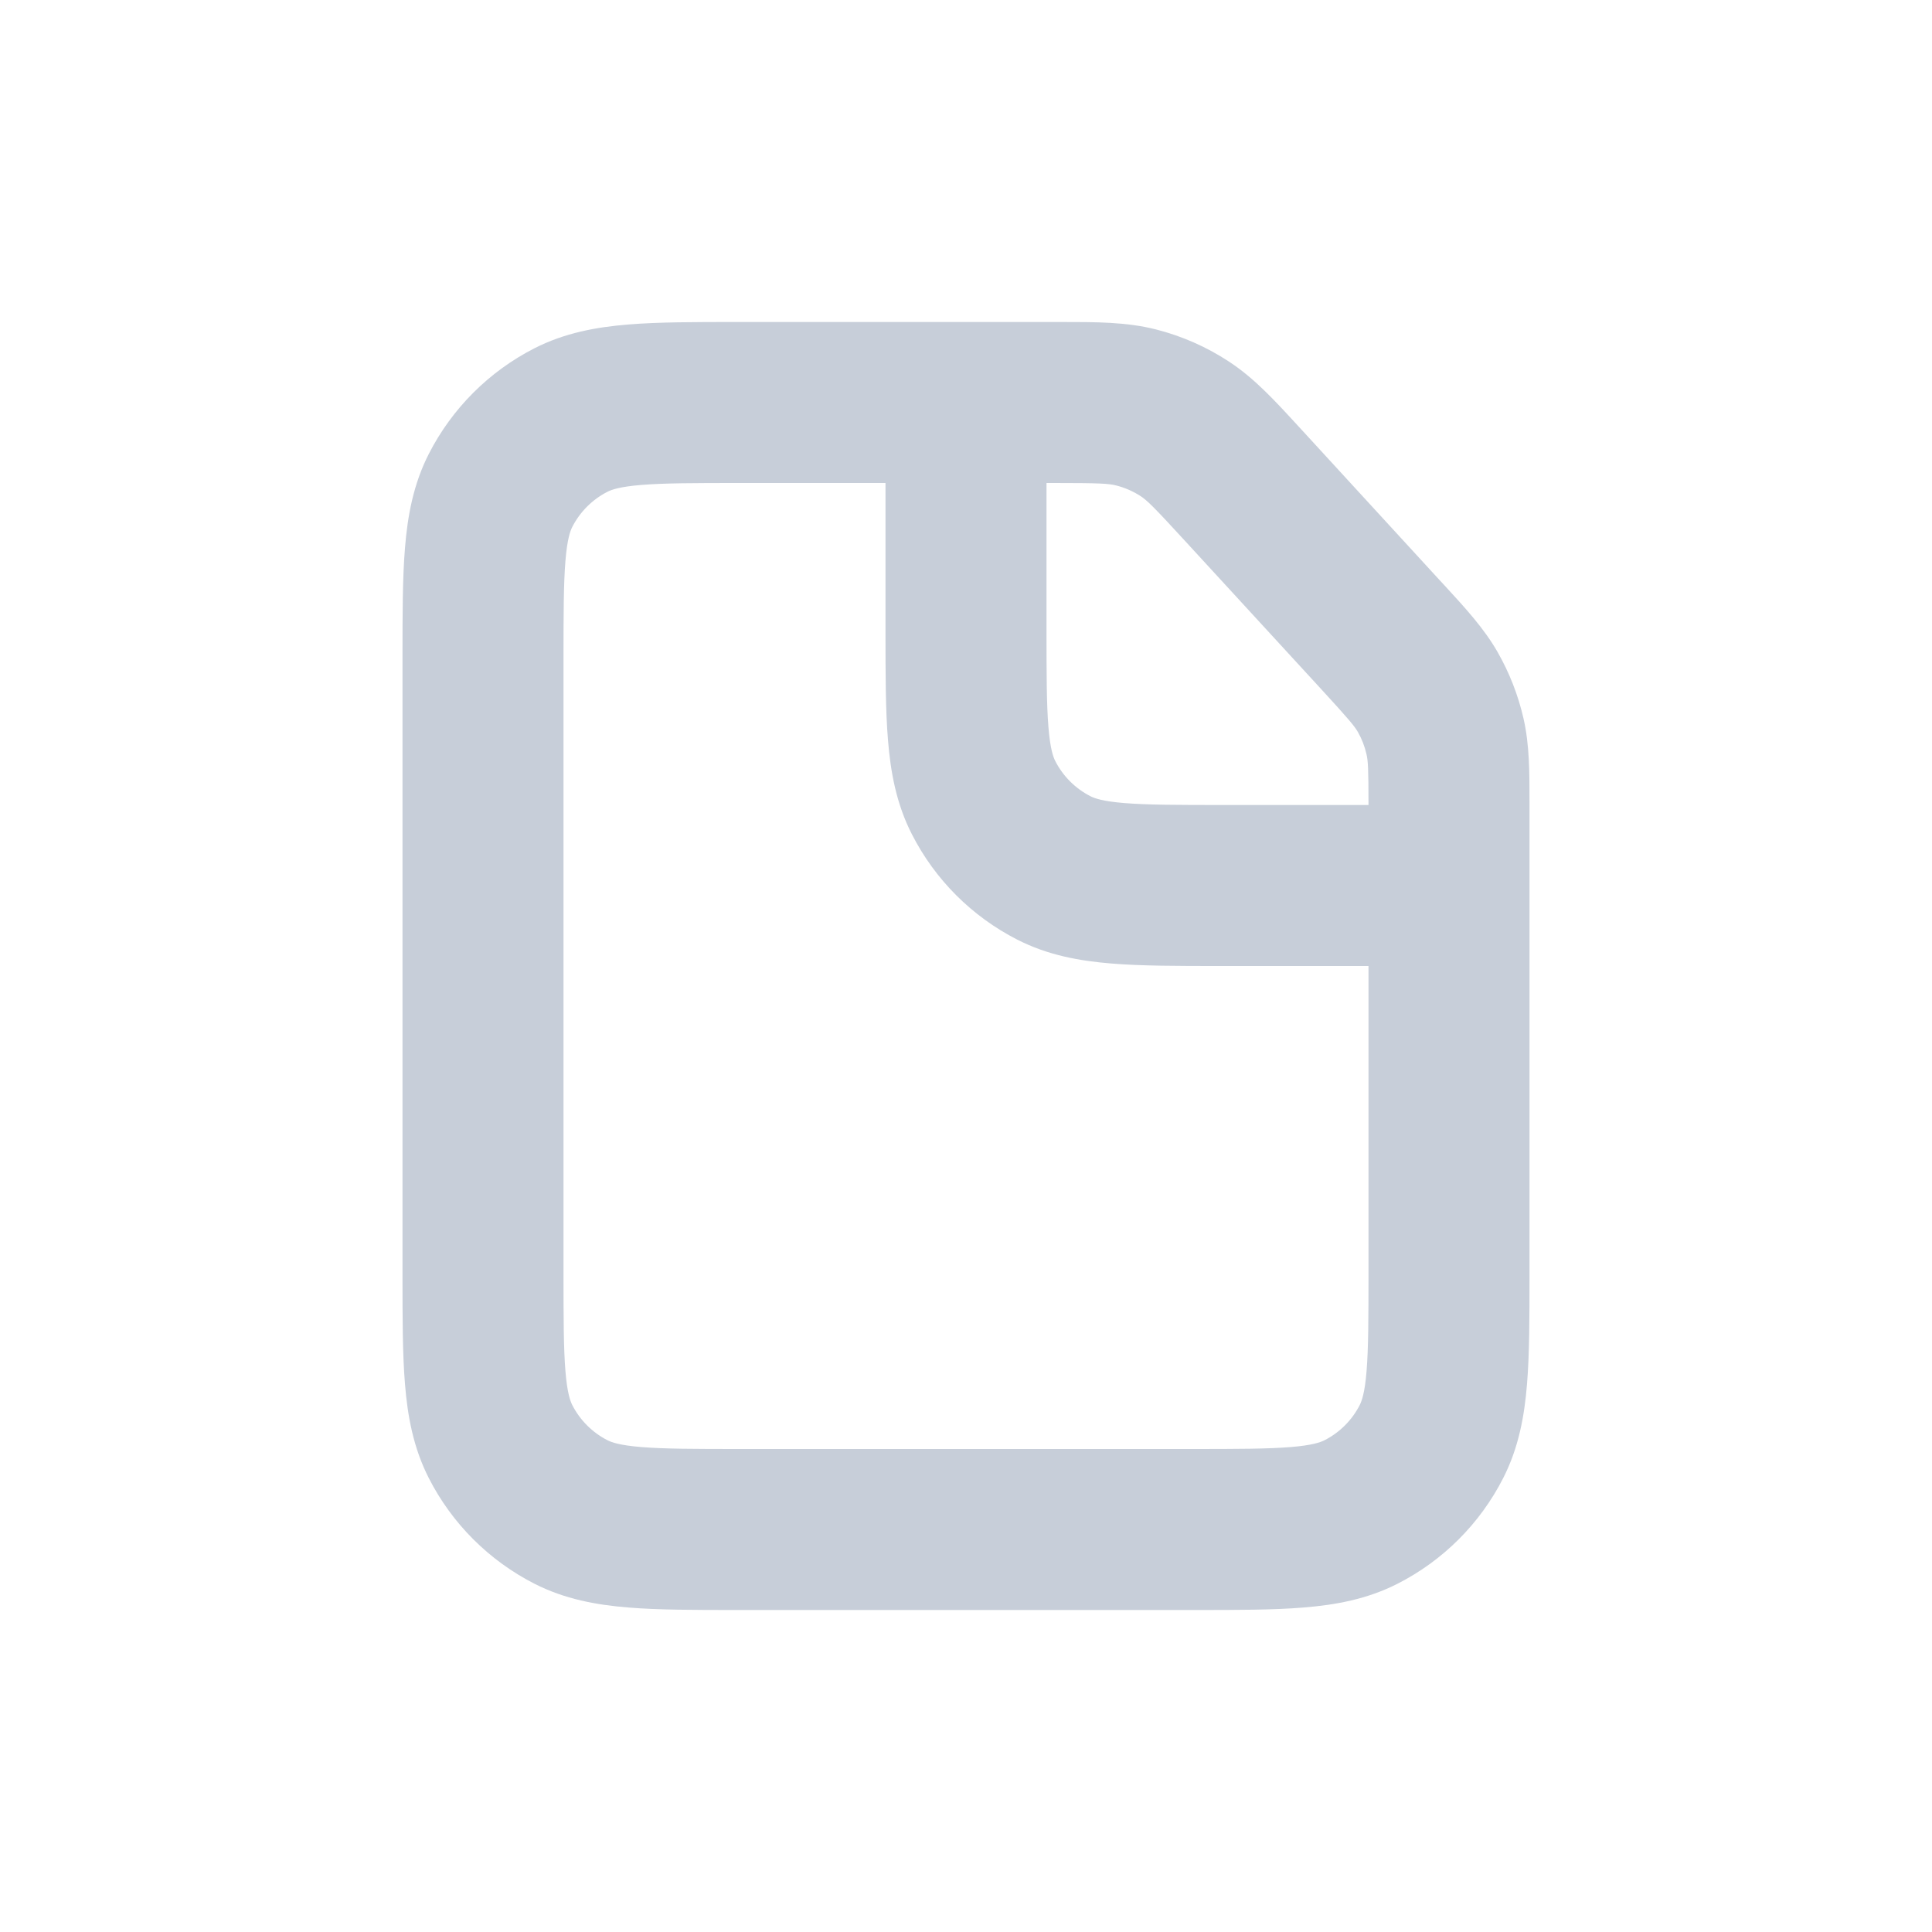
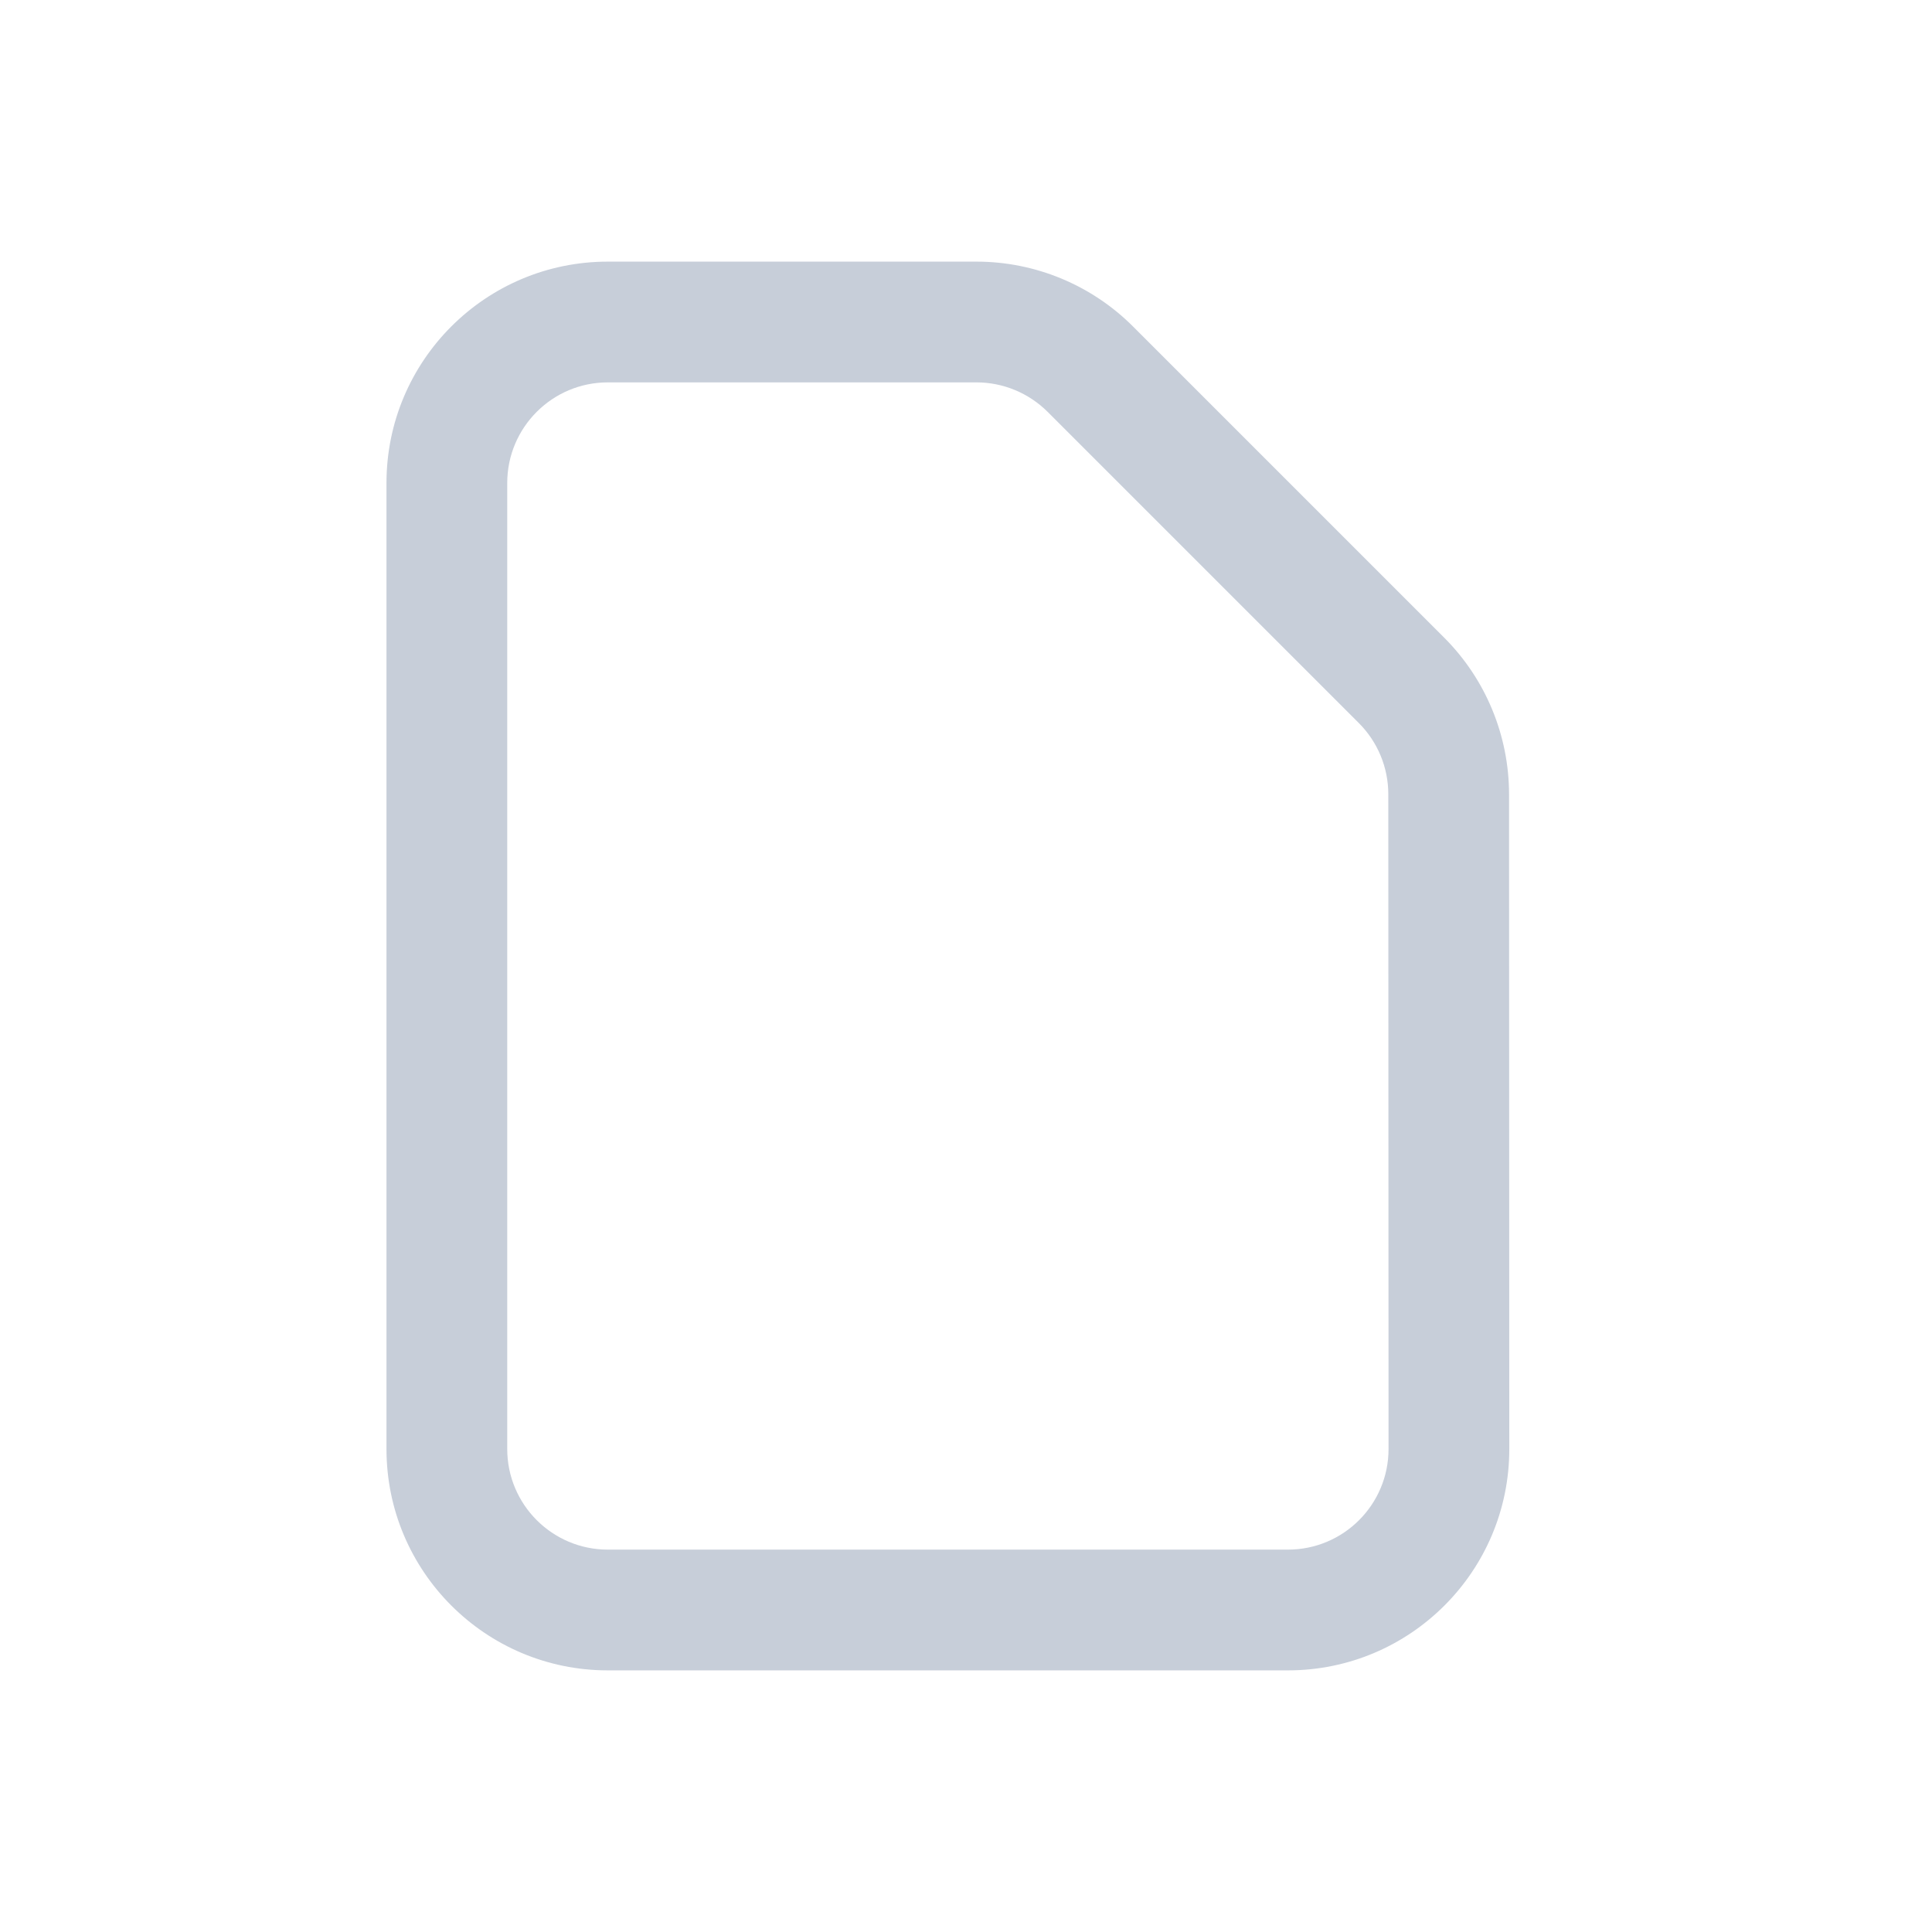
<svg xmlns="http://www.w3.org/2000/svg" width="24" height="24" viewBox="0 0 24 24" fill="none">
-   <path fill-rule="evenodd" clip-rule="evenodd" d="M13.867 6.031C13.774 6.007 13.663 6 13.094 6H13V7.8C13 8.377 13.001 8.749 13.024 9.032C13.046 9.304 13.084 9.405 13.109 9.454C13.205 9.642 13.358 9.795 13.546 9.891C13.595 9.916 13.696 9.954 13.968 9.976C14.251 9.999 14.623 10 15.2 10H17C17 9.544 16.994 9.45 16.975 9.369C16.953 9.272 16.917 9.179 16.868 9.093C16.825 9.019 16.762 8.942 16.42 8.569L14.714 6.712C14.33 6.293 14.249 6.216 14.169 6.163C14.076 6.103 13.974 6.058 13.867 6.031ZM17 12L15.162 12C14.634 12 14.18 12 13.805 11.969C13.41 11.937 13.016 11.866 12.638 11.673C12.073 11.385 11.615 10.927 11.327 10.362C11.134 9.984 11.063 9.59 11.031 9.195C11 8.82 11 8.366 11 7.839L11 6H9.2C8.623 6 8.251 6.001 7.968 6.024C7.696 6.046 7.595 6.084 7.546 6.109C7.358 6.205 7.205 6.358 7.109 6.546C7.084 6.595 7.046 6.696 7.024 6.968C7.001 7.251 7 7.623 7 8.2V15.8C7 16.377 7.001 16.749 7.024 17.032C7.046 17.304 7.084 17.404 7.109 17.454C7.205 17.642 7.358 17.795 7.546 17.891C7.595 17.916 7.696 17.954 7.968 17.976C8.251 17.999 8.623 18 9.2 18H14.8C15.377 18 15.749 17.999 16.032 17.976C16.304 17.954 16.404 17.916 16.454 17.891C16.642 17.795 16.795 17.642 16.891 17.454C16.916 17.404 16.954 17.304 16.976 17.032C16.999 16.749 17 16.377 17 15.8V12ZM13.182 4C13.613 4 13.992 3.999 14.359 4.092C14.681 4.174 14.986 4.308 15.264 4.49C15.581 4.697 15.837 4.977 16.128 5.294C16.148 5.316 16.167 5.337 16.188 5.359L17.893 7.217C17.911 7.236 17.929 7.255 17.946 7.274C18.206 7.557 18.435 7.806 18.603 8.099C18.751 8.358 18.86 8.637 18.926 8.927C19.001 9.257 19 9.596 19 9.979C19 10.005 19 10.031 19 10.058V15.838C19 16.366 19 16.82 18.969 17.195C18.937 17.59 18.866 17.984 18.673 18.362C18.385 18.927 17.927 19.385 17.362 19.673C16.984 19.866 16.59 19.937 16.195 19.969C15.82 20 15.366 20 14.838 20H9.161C8.634 20 8.18 20 7.805 19.969C7.41 19.937 7.016 19.866 6.638 19.673C6.074 19.385 5.615 18.927 5.327 18.362C5.134 17.984 5.063 17.59 5.031 17.195C5 16.82 5 16.366 5 15.838V8.161C5 7.634 5 7.18 5.031 6.805C5.063 6.41 5.134 6.016 5.327 5.638C5.615 5.074 6.074 4.615 6.638 4.327C7.016 4.134 7.41 4.063 7.805 4.031C8.18 4 8.634 4 9.161 4L13.094 4C13.124 4 13.153 4 13.182 4Z" fill="#C7CED9" />
+   <path fill-rule="evenodd" clip-rule="evenodd" d="M18.749 17.999C18.75 19.518 17.518 20.75 15.999 20.75L7.551 20.75C6.032 20.75 4.801 19.519 4.801 18L4.801 6C4.801 4.481 6.032 3.25 7.551 3.25L12.13 3.25C12.859 3.25 13.559 3.54 14.074 4.055L17.94 7.921C18.456 8.437 18.745 9.136 18.746 9.865L18.749 17.999ZM15.999 19.25C16.69 19.25 17.249 18.69 17.249 18L17.246 9.865C17.246 9.534 17.114 9.216 16.88 8.982L13.014 5.116C12.779 4.882 12.461 4.75 12.13 4.75L7.551 4.75C6.861 4.75 6.301 5.31 6.301 6L6.301 18C6.301 18.69 6.861 19.25 7.551 19.25L15.999 19.25Z" fill="#C7CED9" />
</svg>
